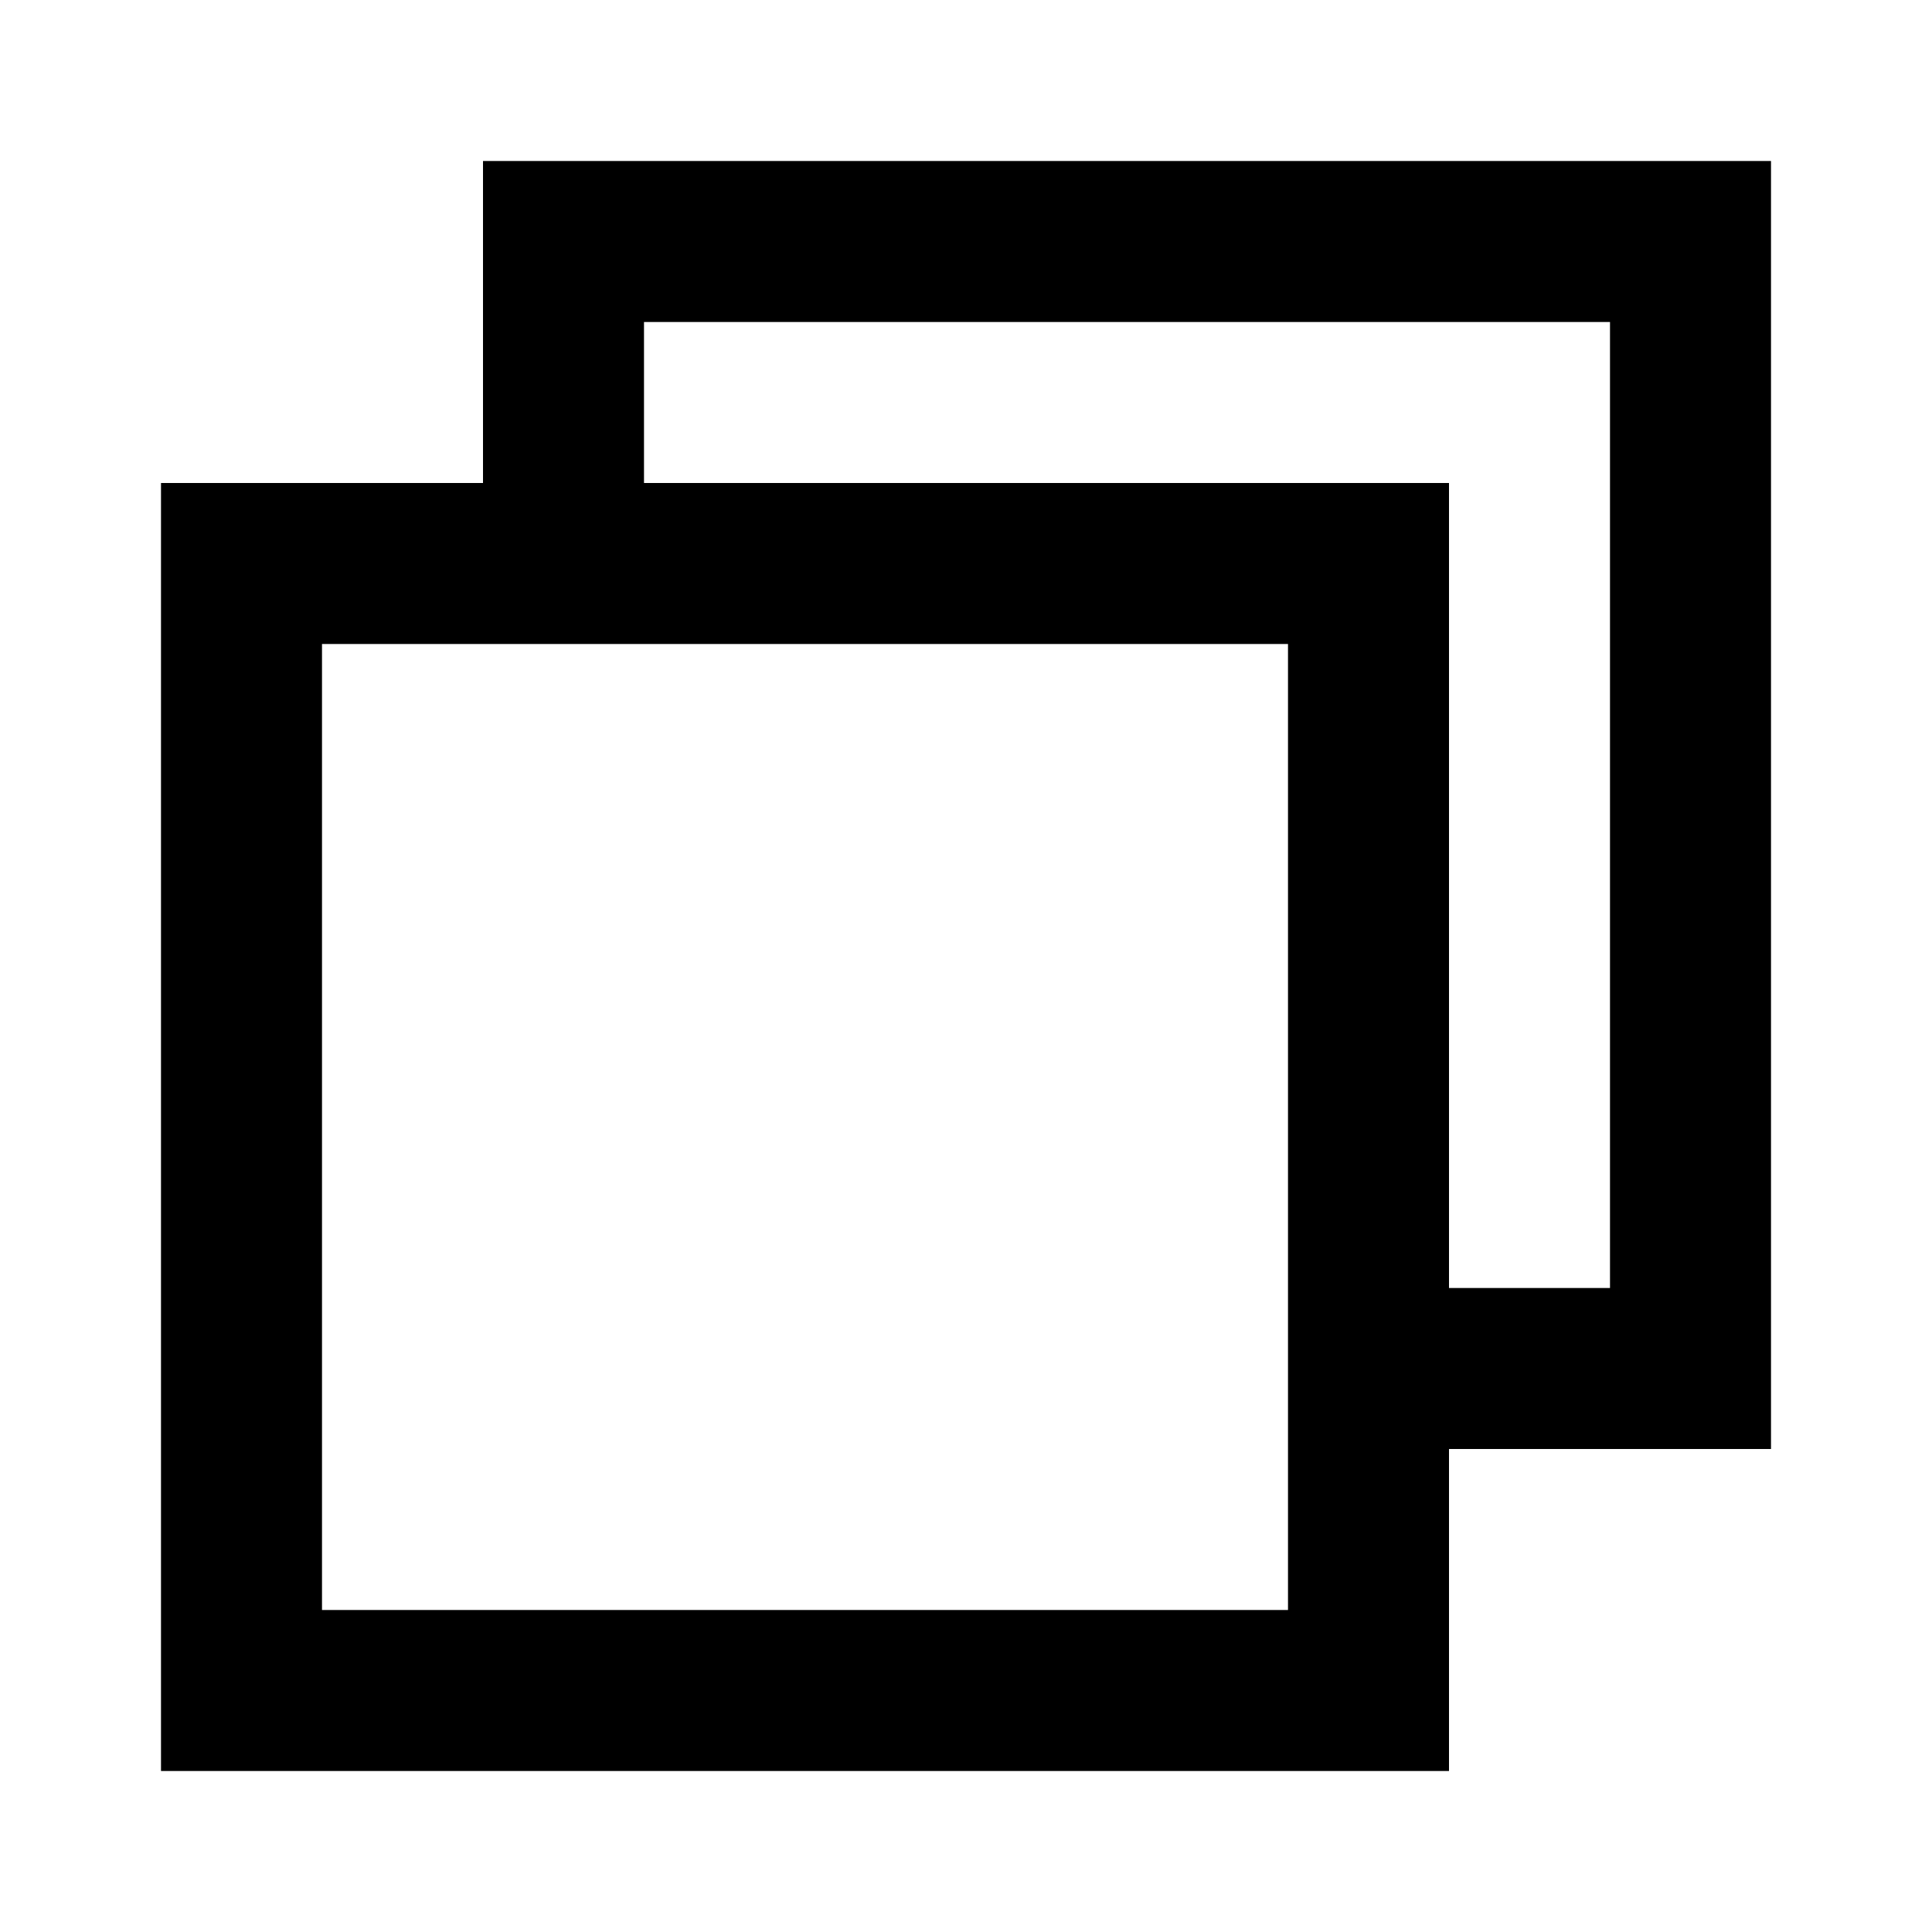
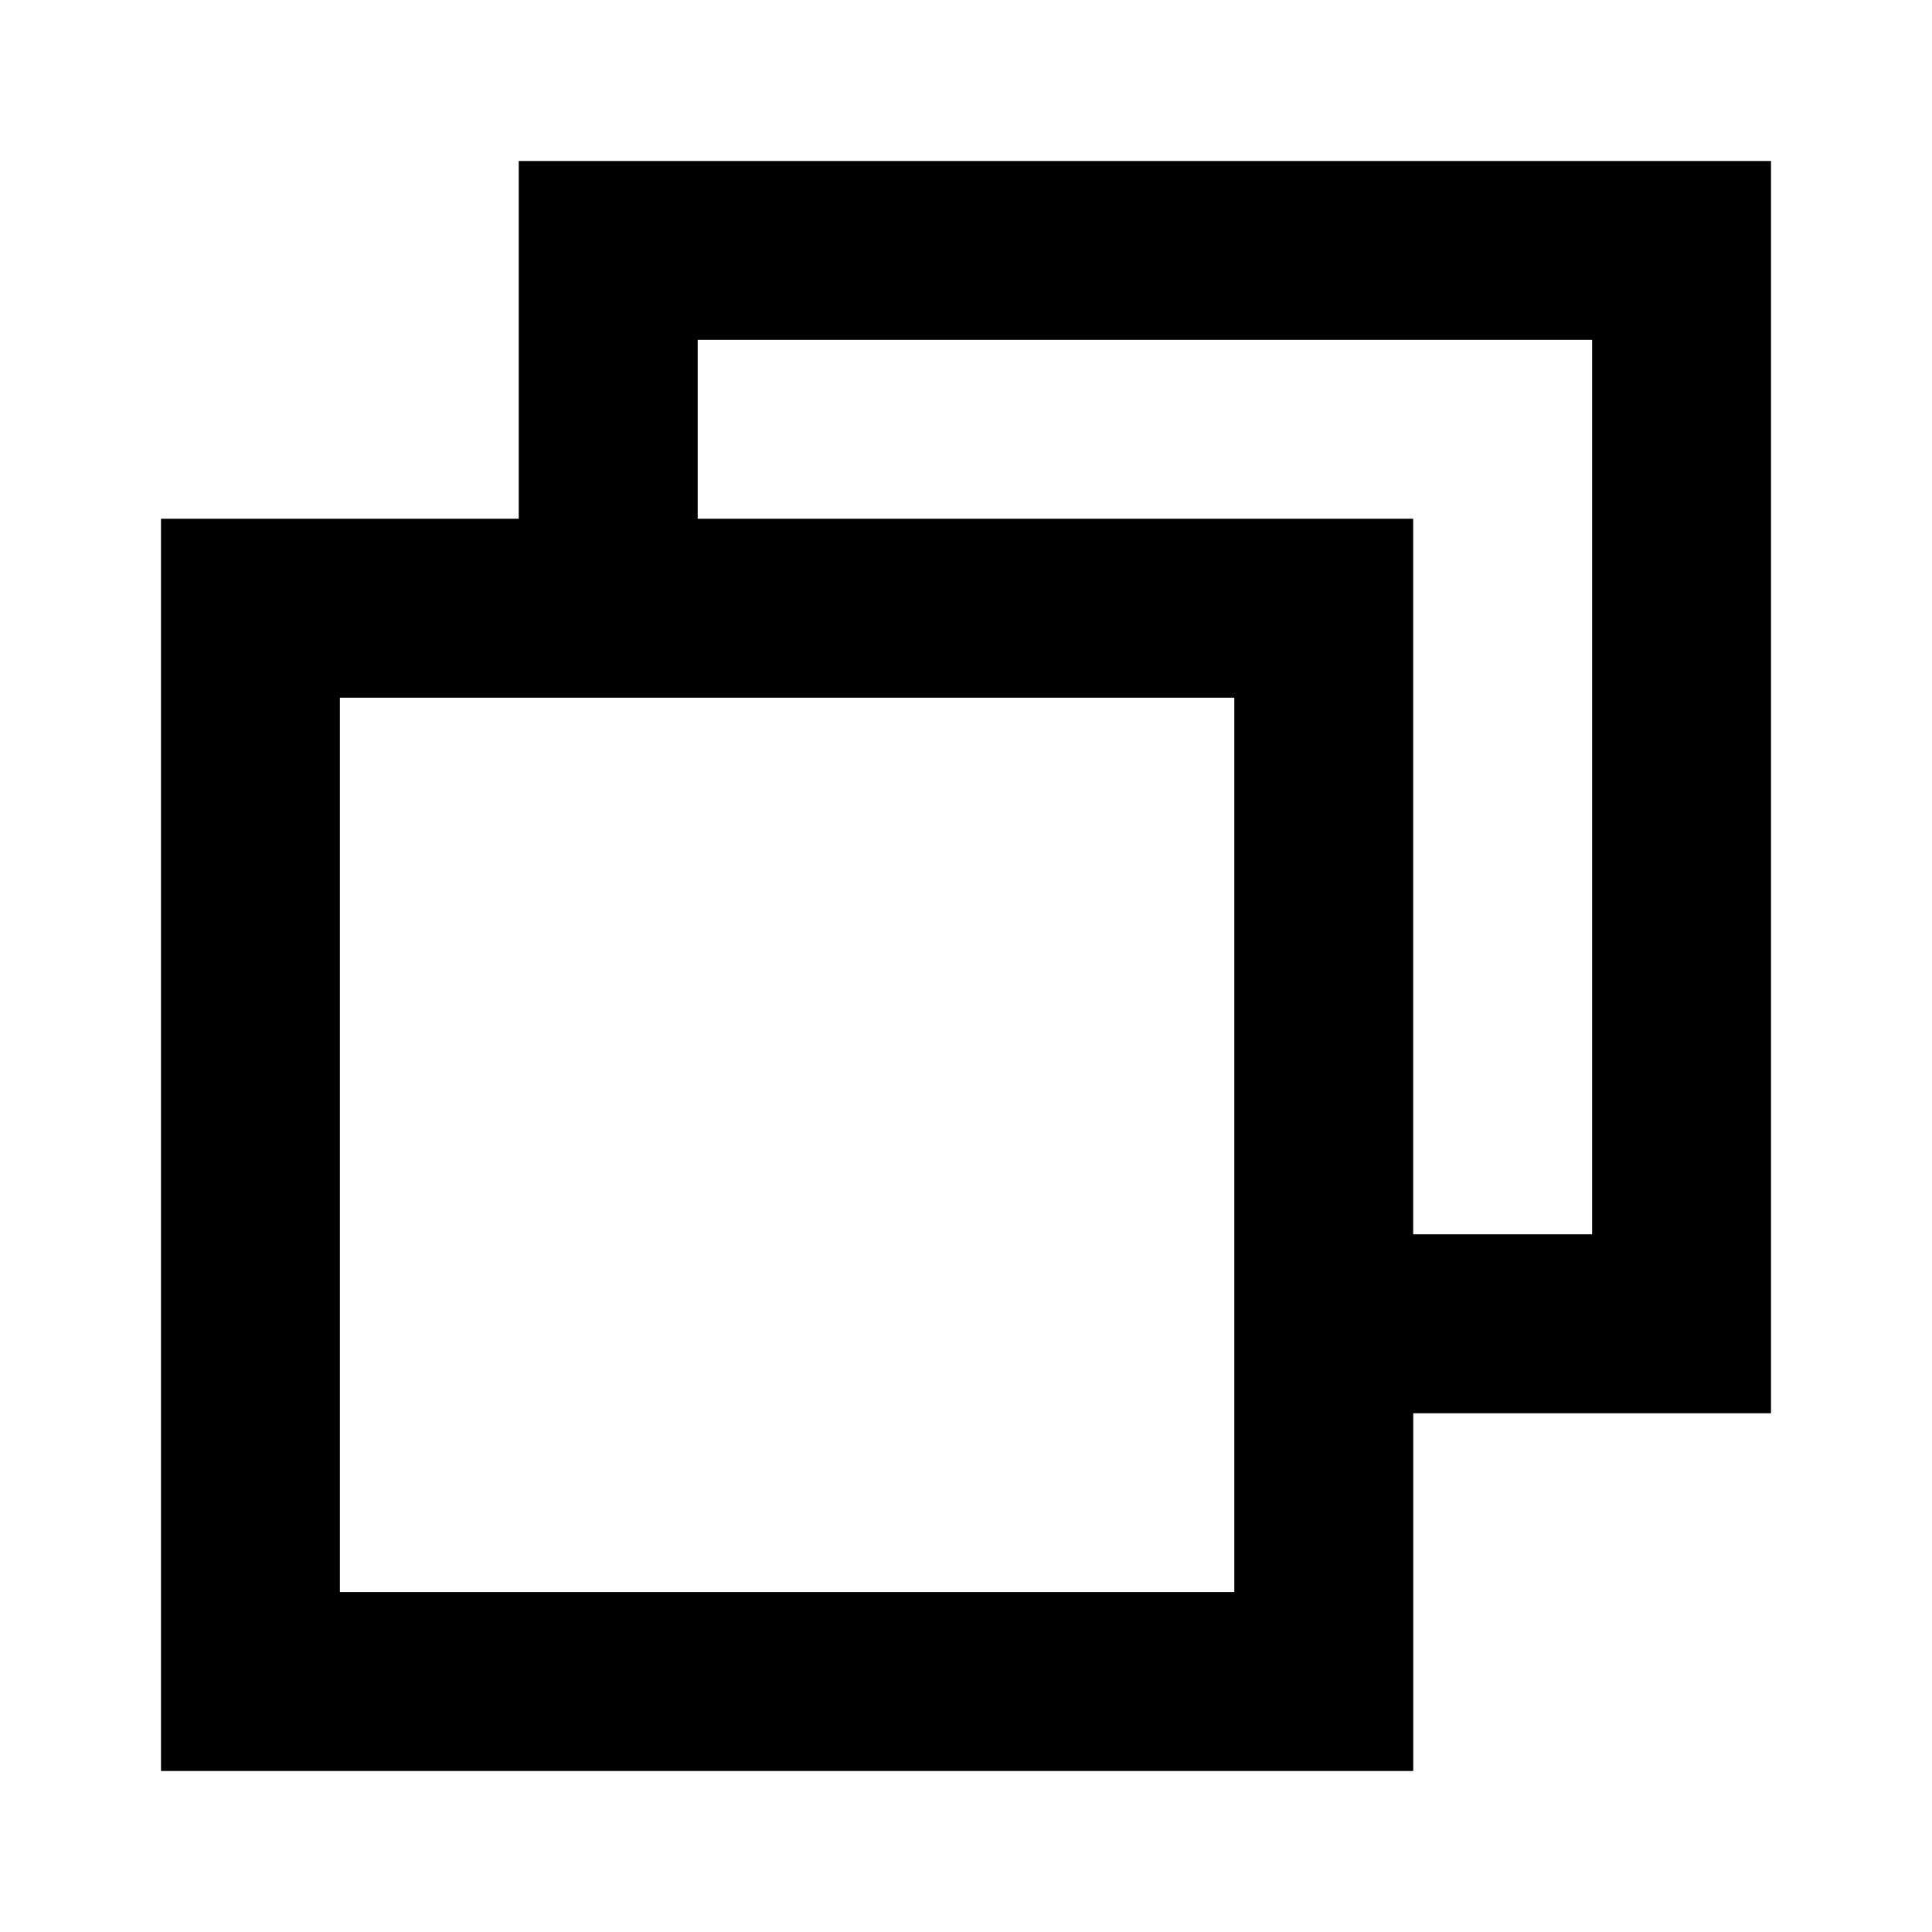
- <svg xmlns="http://www.w3.org/2000/svg" version="1.1" x="0px" y="0px" width="24px" height="24px" viewBox="0 0 24 24" enable-background="new 0 0 24 24" xml:space="preserve">
-   <path d="M6,2v4H2v16h16v-4h4V2H6z M8,4h12v12h-2V6H8V4z M4,8h12v12H4V8z" />
+ <svg xmlns="http://www.w3.org/2000/svg" version="1.1" id="master" x="0px" y="0px" width="24px" height="24px" viewBox="0 0 24 24" enable-background="new 0 0 24 24" xml:space="preserve">
+   <path d="M22,2H6.444v4.444H2V22h15.556v-4.444H22V2z M15.333,19.777H4.222V8.667h2.222h2.222h6.667v6.667v2.223V19.777z   M19.777,15.333h-2.222V6.444H8.667V4.222h11.111V15.333z" />
</svg>
